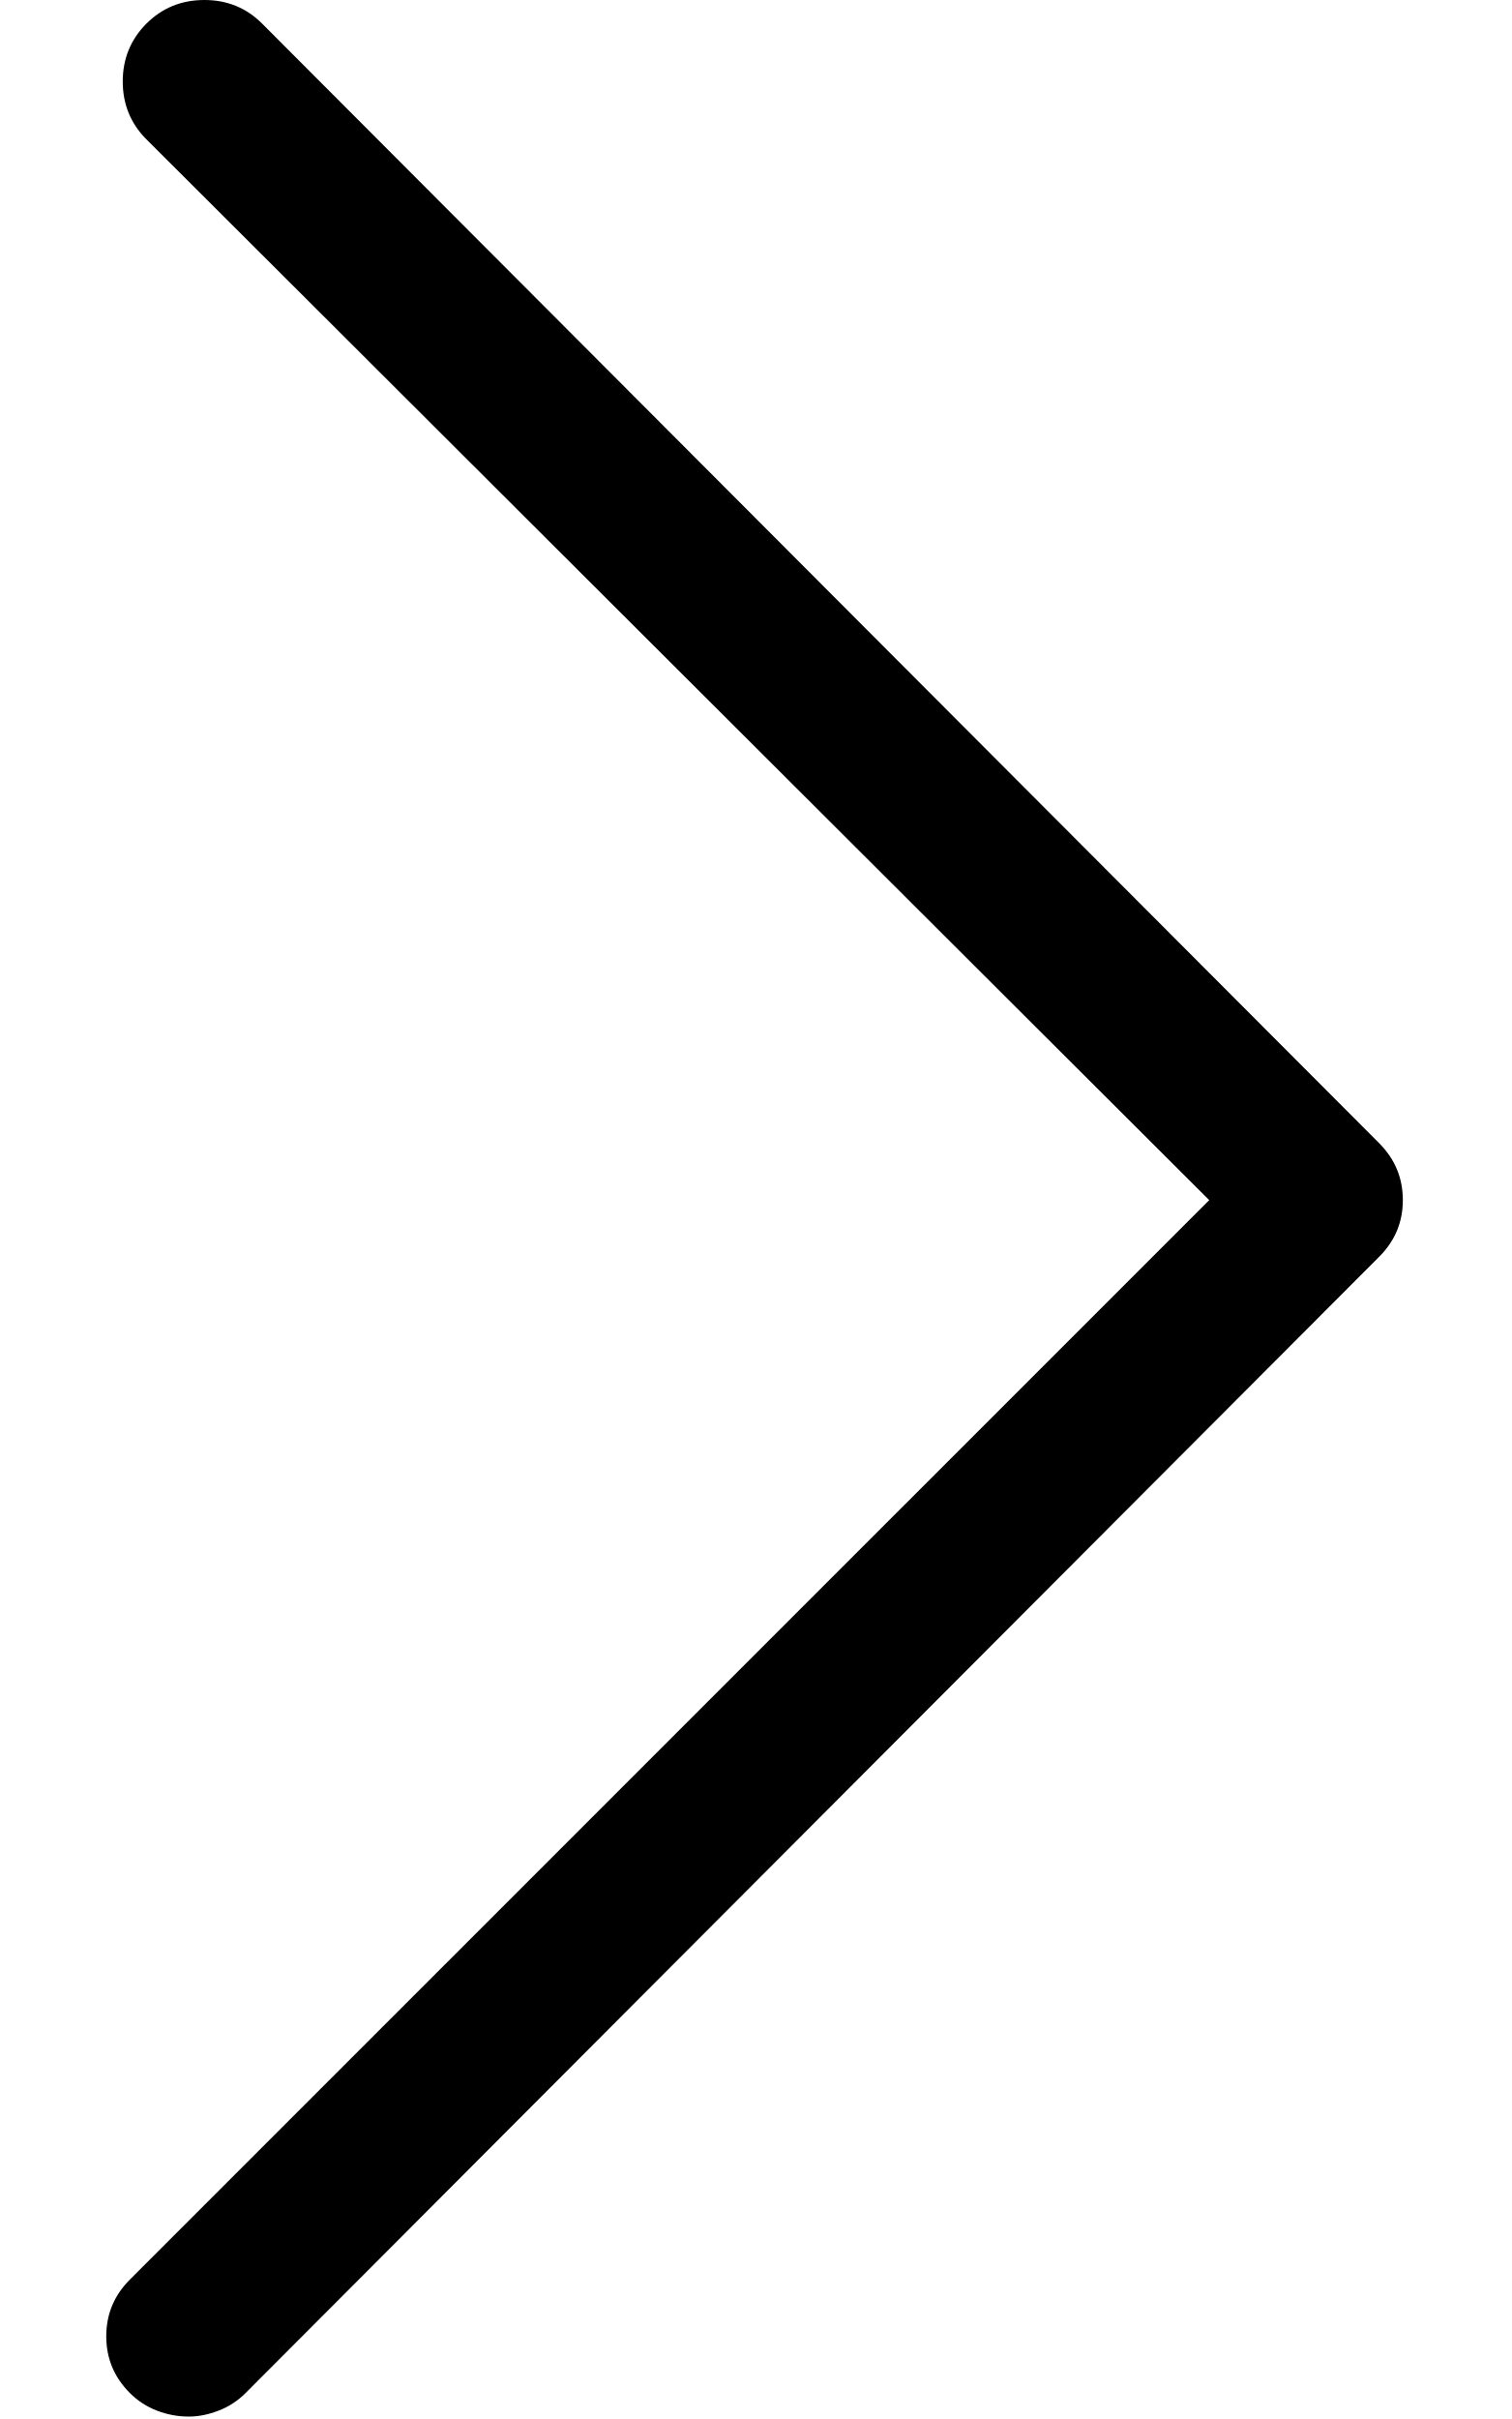
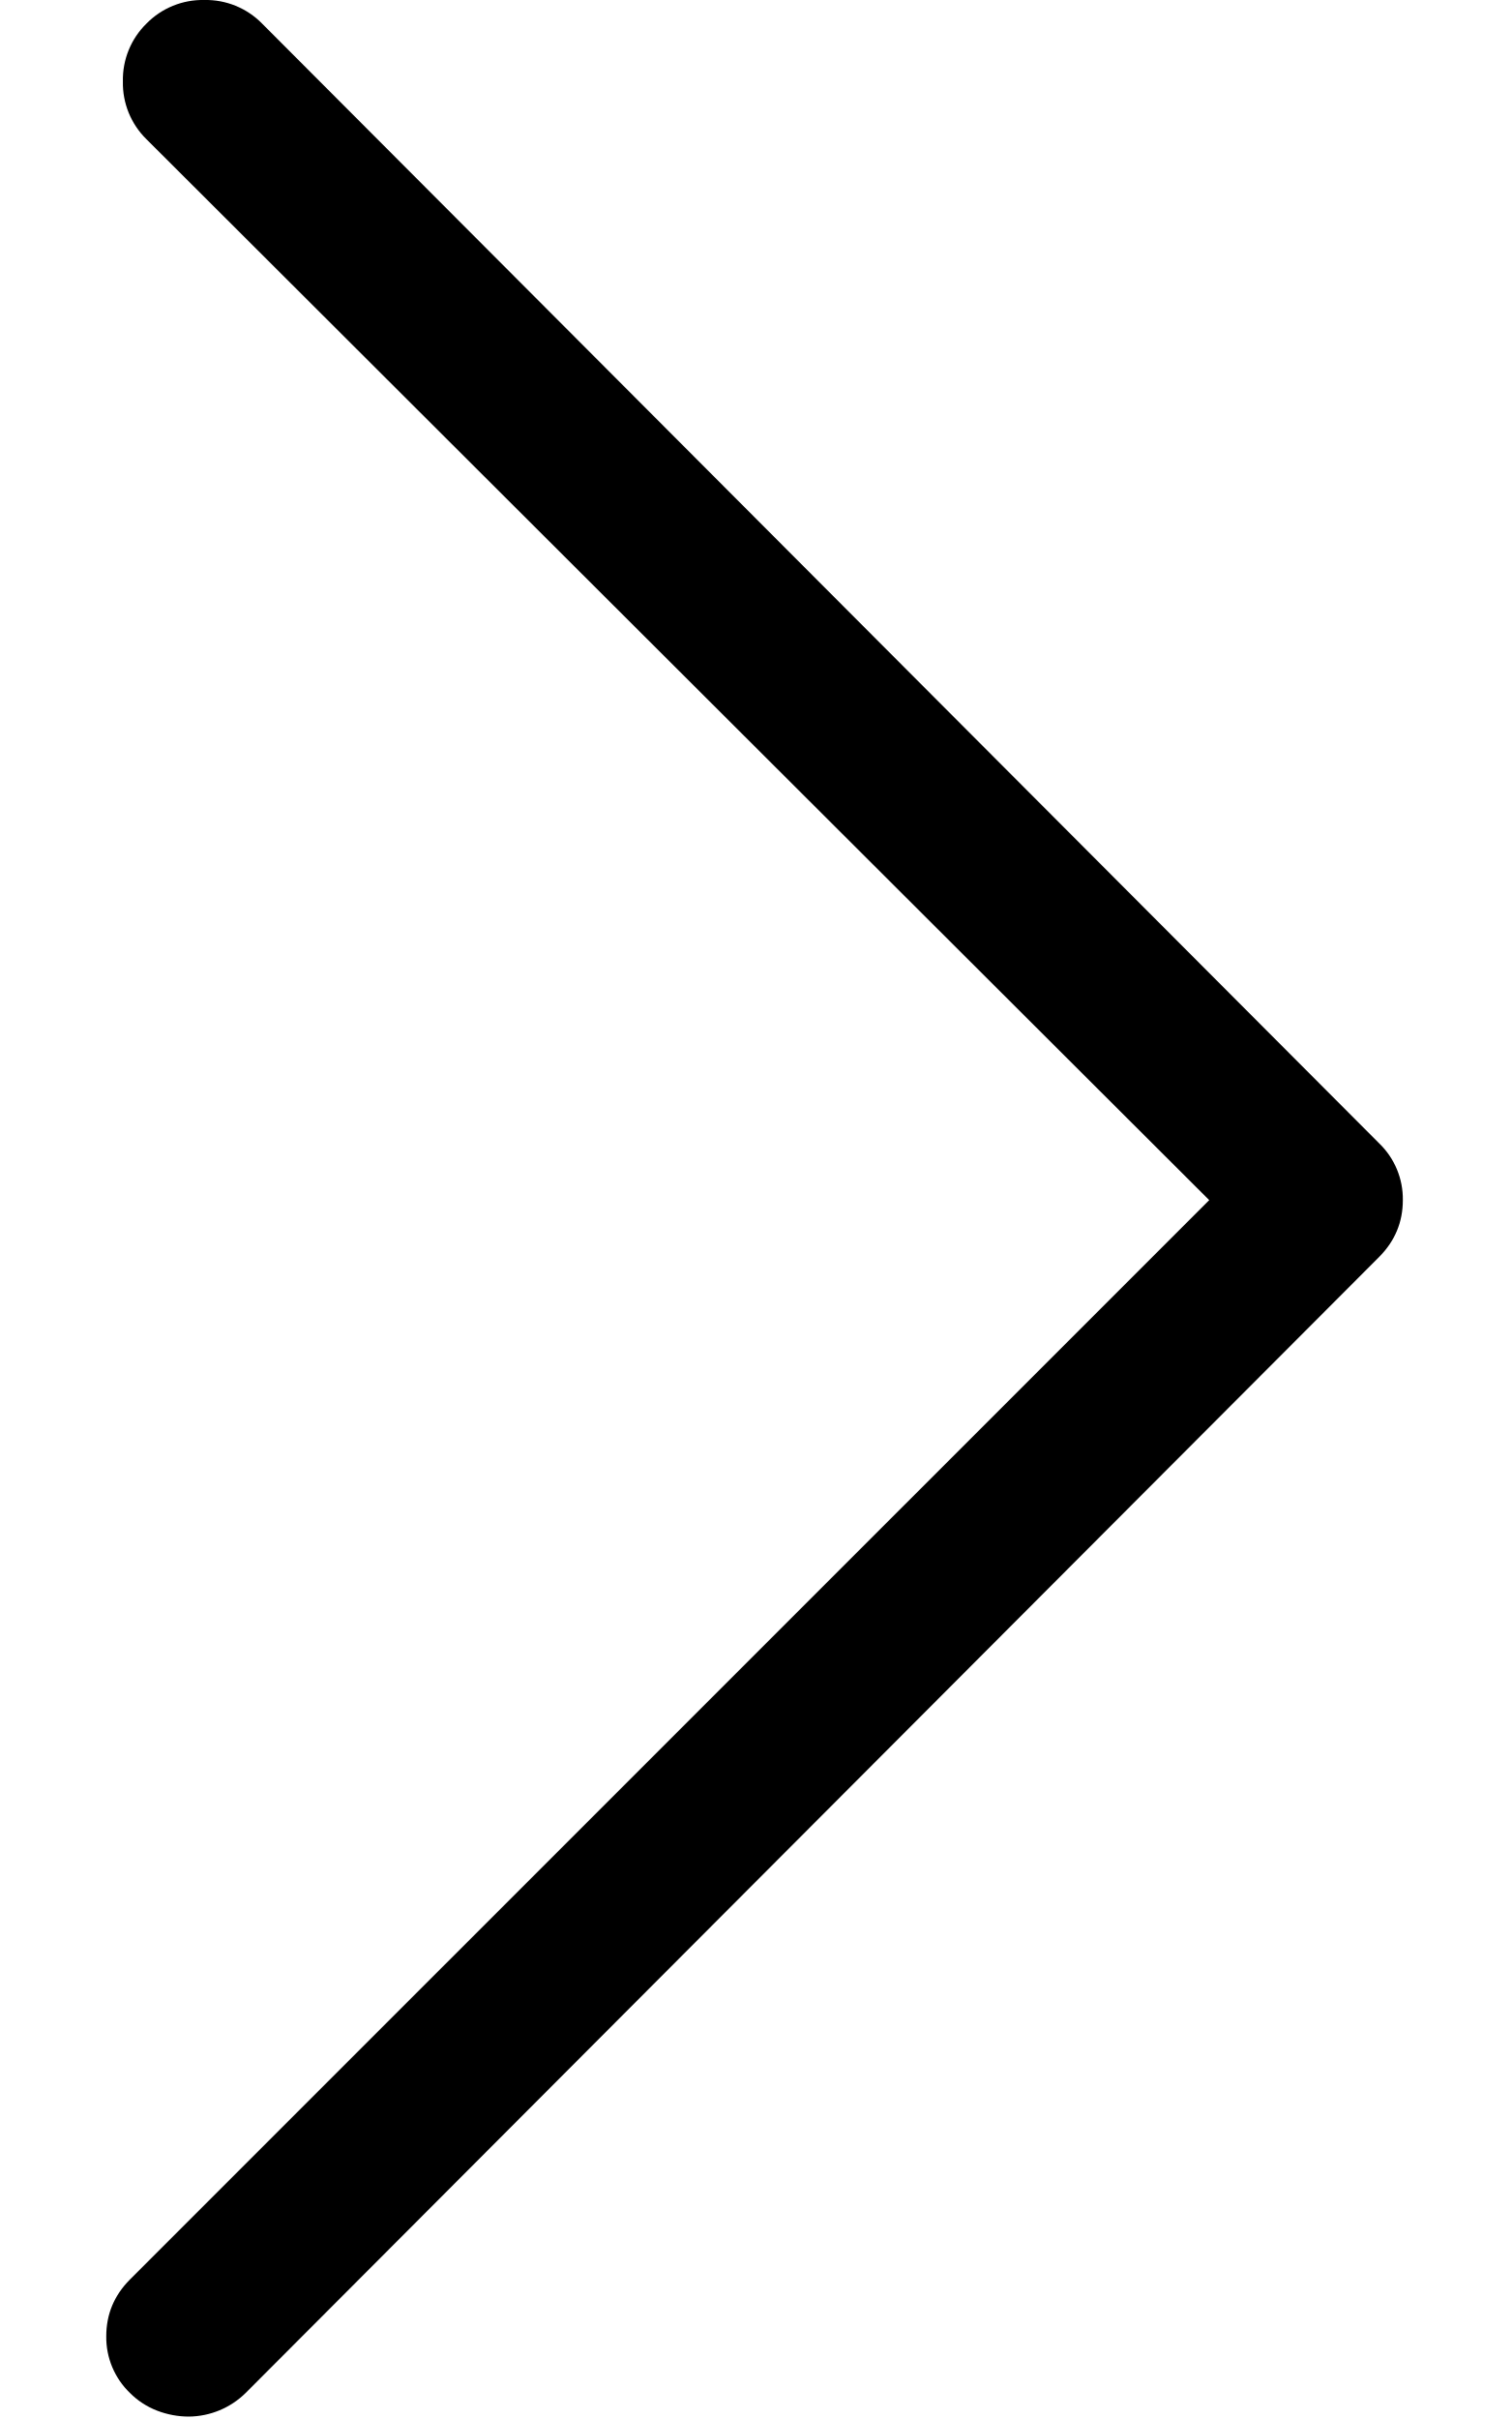
- <svg xmlns="http://www.w3.org/2000/svg" width="10px" height="16px" viewBox="0 0 10 16" version="1.1">
-   <g transform="translate(-229, -25)" fill="#000000">
-     <path d="M230.25,40.984 C230.177,40.984 230.107,40.971 230.039,40.945 C229.971,40.919 229.911,40.88 229.859,40.828 C229.755,40.724 229.703,40.599 229.703,40.453 C229.703,40.307 229.755,40.182 229.859,40.078 L237,32.938 L229.969,25.922 C229.865,25.818 229.812,25.69 229.812,25.539 C229.812,25.388 229.865,25.26 229.969,25.156 C230.073,25.052 230.201,25 230.352,25 C230.503,25 230.63,25.052 230.734,25.156 L238.125,32.562 C238.229,32.667 238.281,32.792 238.281,32.938 C238.281,33.083 238.229,33.208 238.125,33.312 L230.625,40.828 C230.573,40.88 230.513,40.919 230.445,40.945 C230.378,40.971 230.312,40.984 230.25,40.984 Z" />
-   </g>
+ <svg xmlns="http://www.w3.org/2000/svg" width="10" height="16">
+   <path d="M1.25 15.984a.583.583 0 01-.21-.039.511.511 0 01-.18-.117.511.511 0 01-.157-.375c0-.146.052-.27.156-.375L8 7.938.969.921A.52.52 0 01.813.539.52.52 0 01.969.156.52.52 0 011.352 0a.52.52 0 01.382.156l7.391 7.407a.511.511 0 01.156.375c0 .145-.052.27-.156.375l-7.5 7.515a.543.543 0 01-.375.156z" />
</svg>
